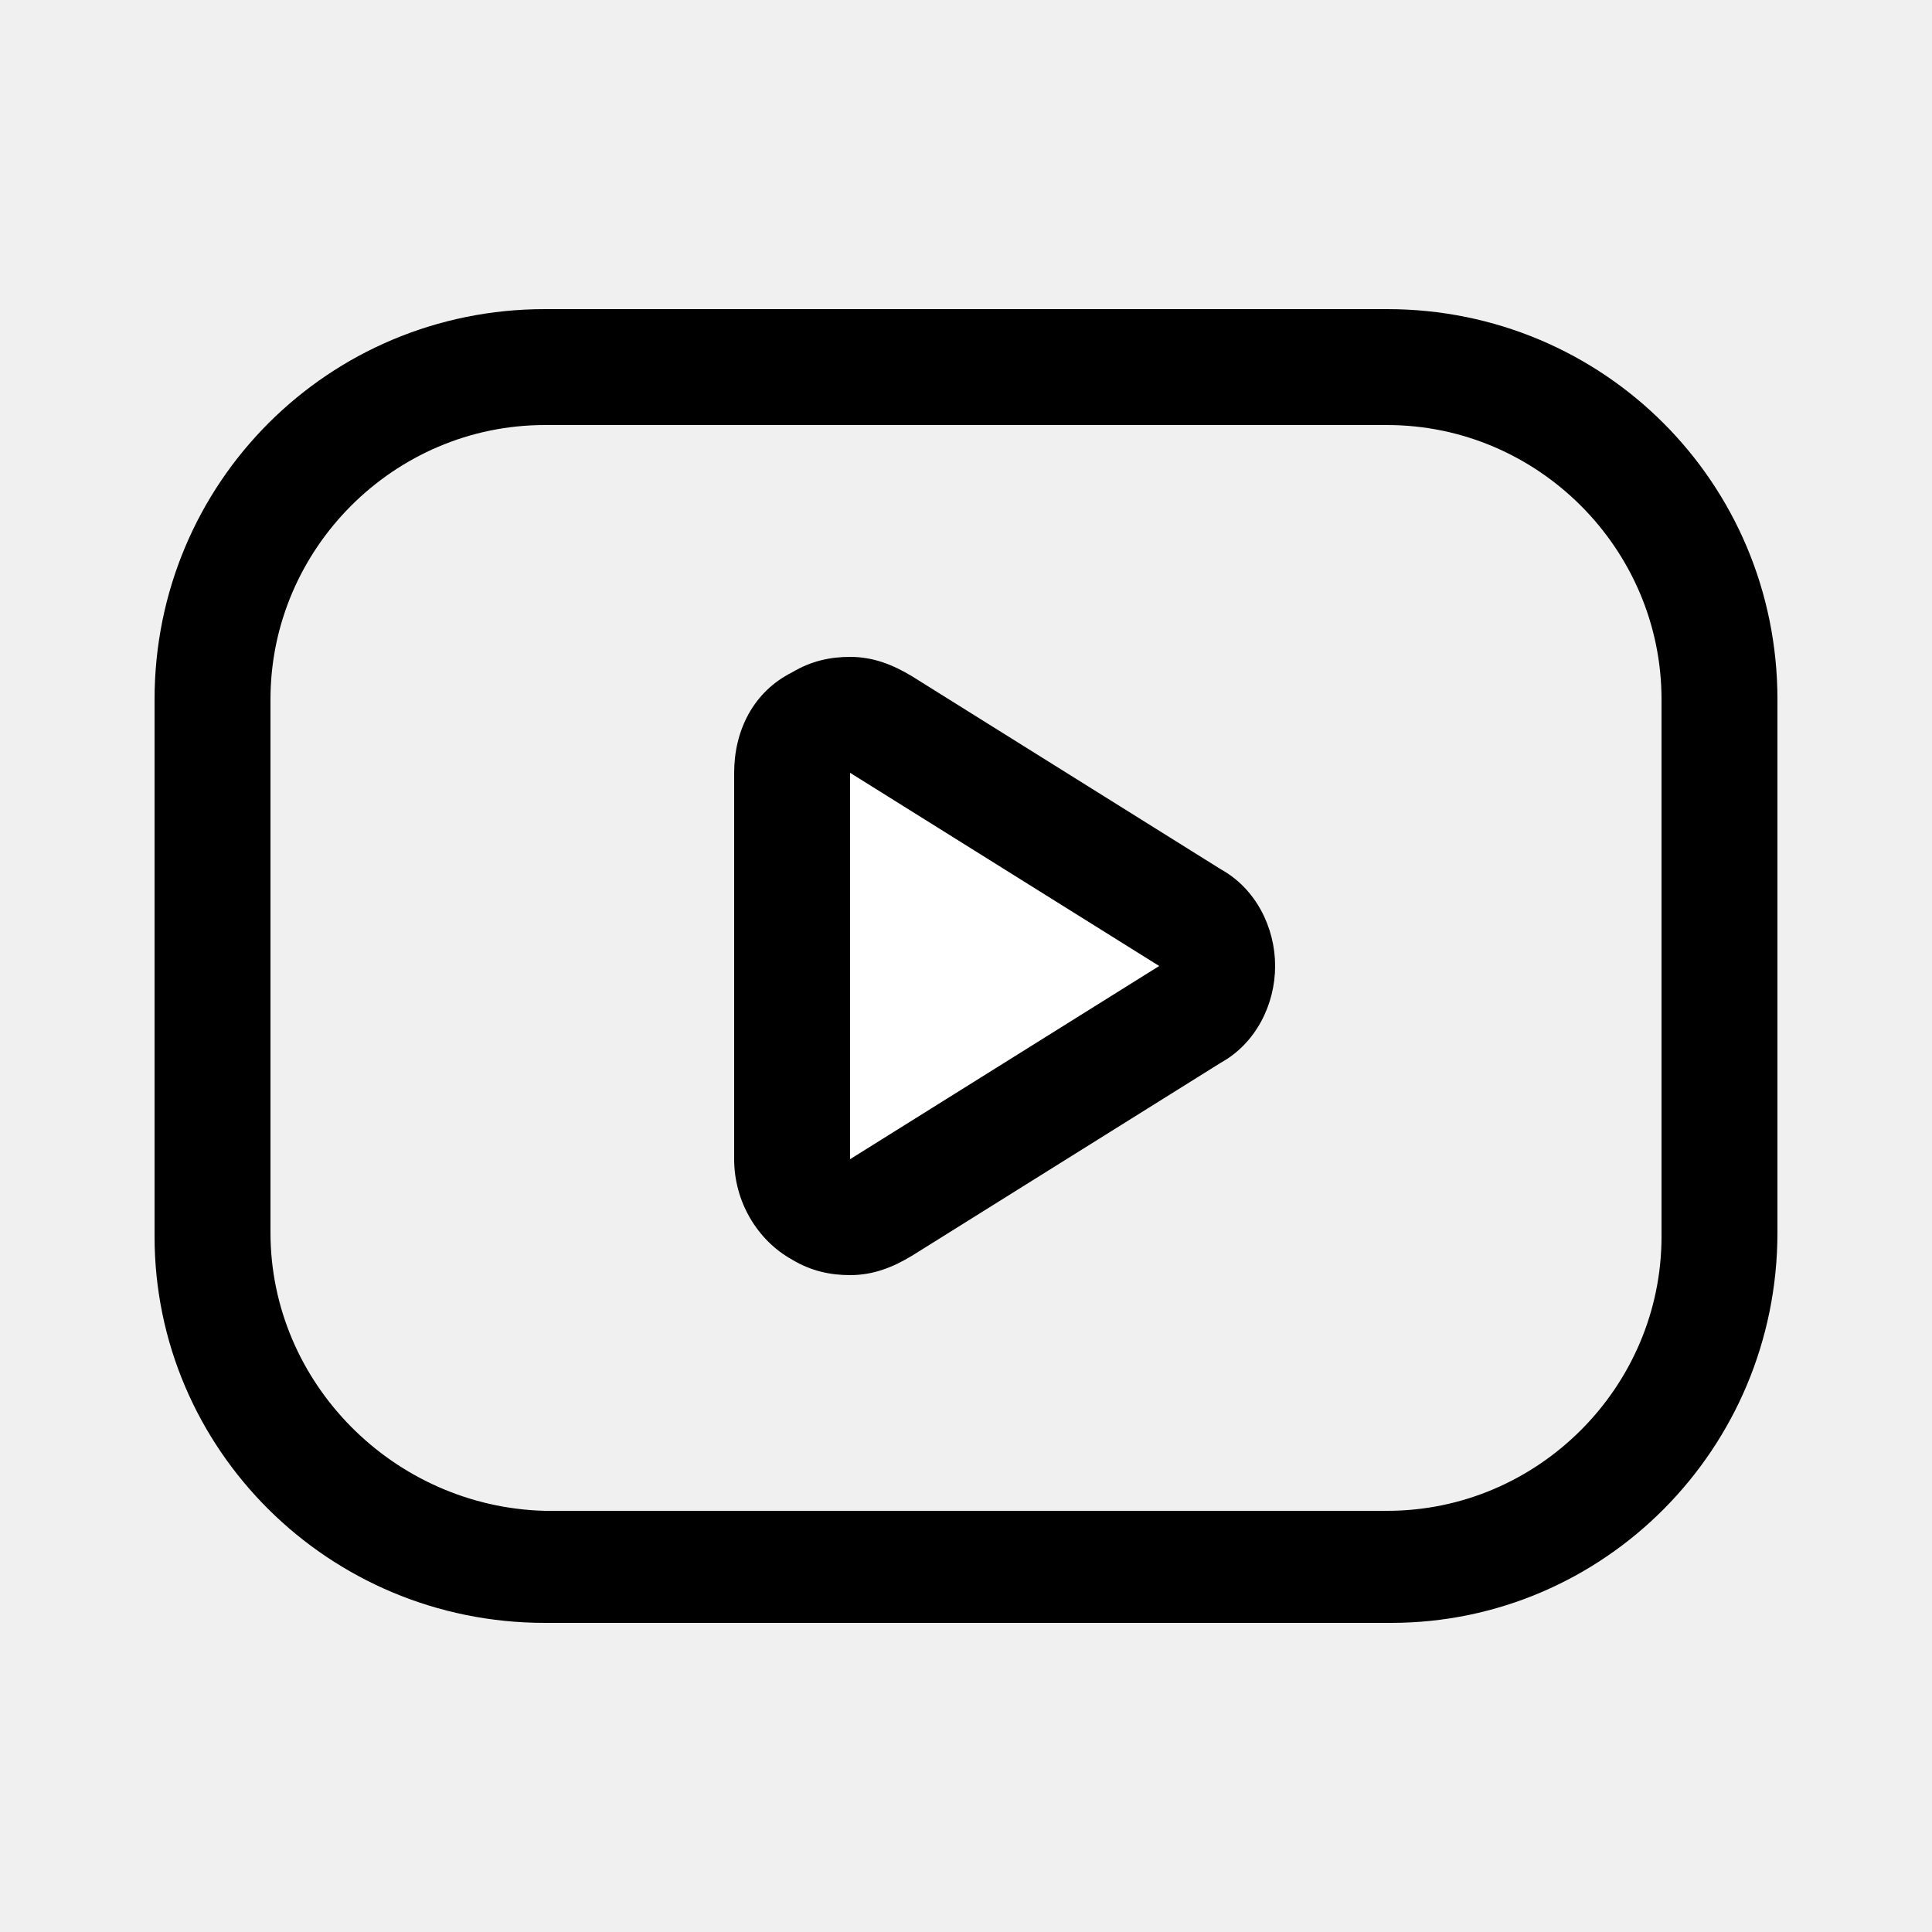
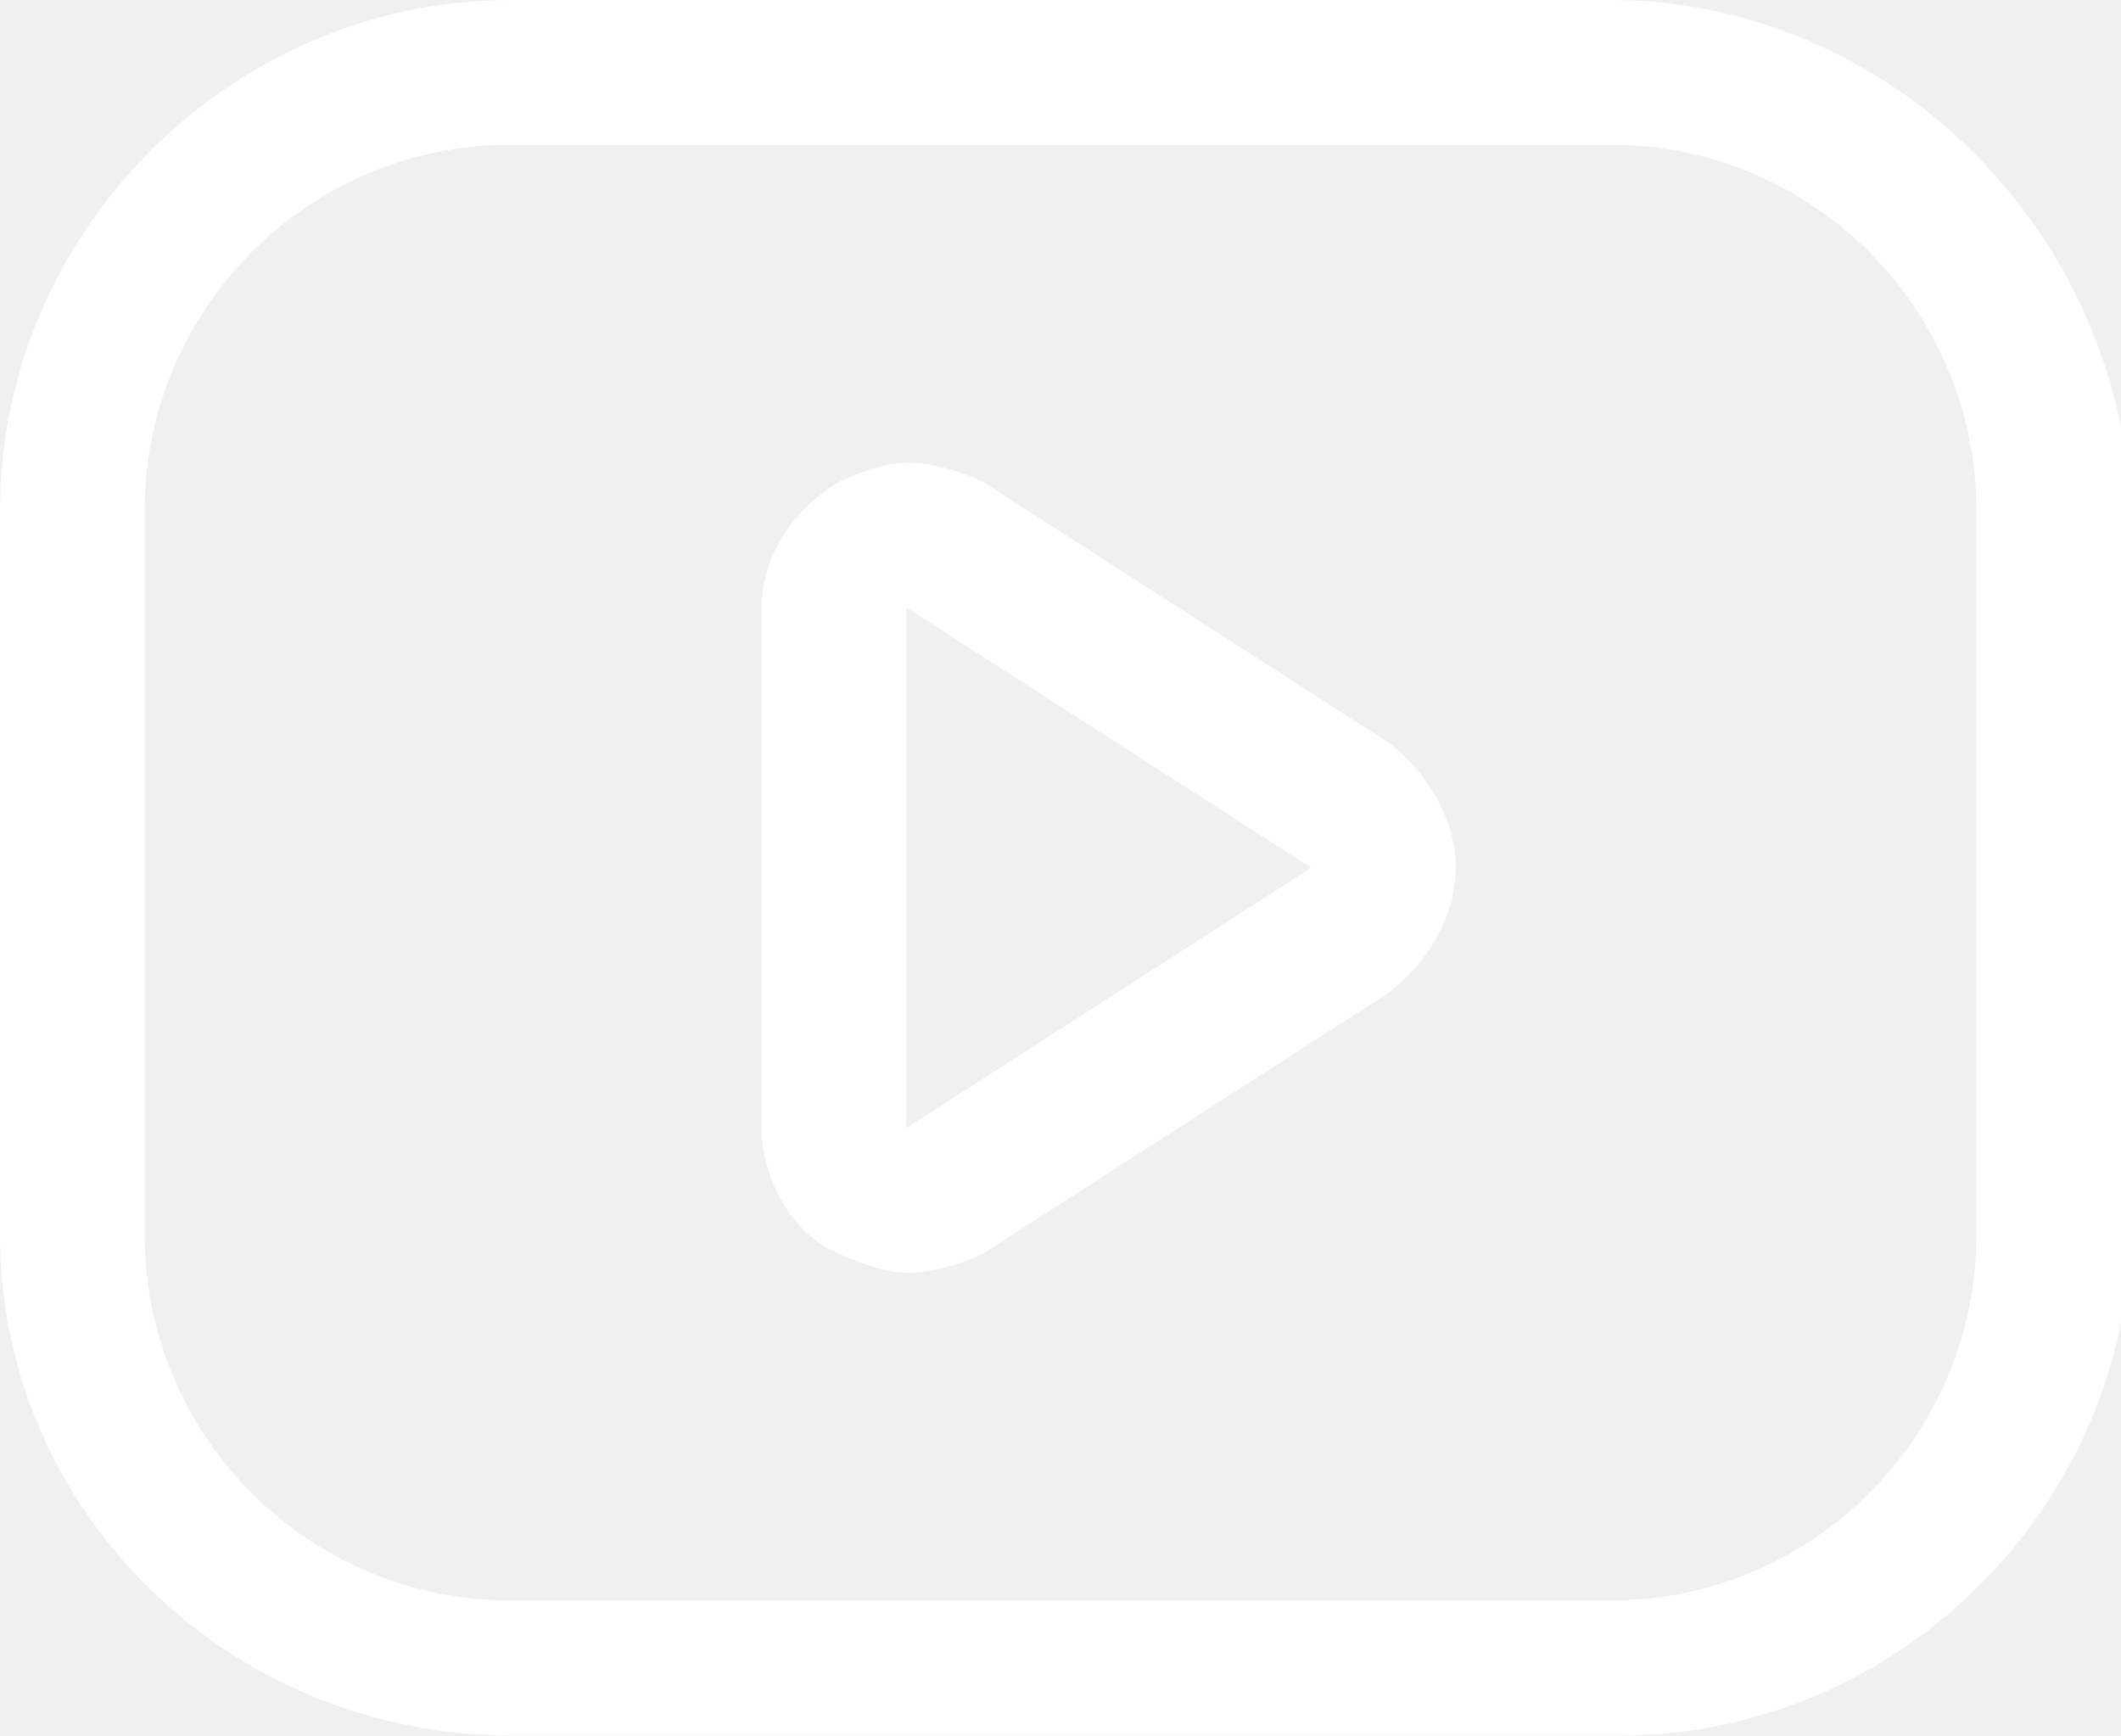
- <svg xmlns="http://www.w3.org/2000/svg" version="1.1" id="Слой_1" x="0px" y="0px" viewBox="0 0 50 50" style="enable-background:new 0 0 50 50;" xml:space="preserve">
+ <svg xmlns="http://www.w3.org/2000/svg" version="1.1" id="Слой_1" x="0px" y="0px" viewBox="0 0 22 18" style="enable-background:new 0 0 22 18;" xml:space="preserve">
  <style type="text/css">
	.st0{fill:#FFFFFF;}
</style>
  <g>
    <g>
-       <path d="M35.9,11c3.9,0,7.1,3.2,7.1,7.1v13.9c0,3.9-3.2,7.1-7.1,7.1H14.1C10.2,39,7,35.8,7,31.9V18.1c0-3.9,3.2-7.1,7.1-7.1H35.9     M35.9,8H14.1C8.5,8,4,12.5,4,18.1v13.9C4,37.5,8.5,42,14.1,42h21.9C41.5,42,46,37.5,46,31.9V18.1C46,12.5,41.5,8,35.9,8L35.9,8z" />
+       <path class="st0" d="M16.7,1.5c2.1,0,3.8,1.7,3.8,3.8v7.5c0,2.1-1.7,3.8-3.8,3.8H5.3c-2.1,0-3.8-1.7-3.8-3.8V5.3    c0-2.1,1.7-3.8,3.8-3.8H16.7 M16.7,0H5.3C2.4,0,0,2.4,0,5.3v7.5C0,15.7,2.4,18,5.3,18h11.5c2.9,0,5.3-2.4,5.3-5.3V5.3    C22,2.4,19.6,0,16.7,0L16.7,0z" />
    </g>
    <g>
-       <path class="st0" d="M22,31.5c-0.3,0-0.5-0.1-0.7-0.2c-0.5-0.3-0.8-0.8-0.8-1.3V20c0-0.5,0.3-1,0.8-1.3c0.2-0.1,0.5-0.2,0.7-0.2    c0.3,0,0.6,0.1,0.8,0.2l8,5c0.4,0.3,0.7,0.8,0.7,1.3s-0.3,1-0.7,1.3l-8,5C22.6,31.4,22.3,31.5,22,31.5z" />
-       <path d="M22,20l8,5l-8,5V20 M22,17c-0.5,0-1,0.1-1.5,0.4c-1,0.5-1.5,1.5-1.5,2.6v10c0,1.1,0.6,2.1,1.5,2.6c0.5,0.3,1,0.4,1.5,0.4    c0.6,0,1.1-0.2,1.6-0.5l8-5C32.5,27,33,26,33,25s-0.5-2-1.4-2.5l-8-5C23.1,17.2,22.6,17,22,17L22,17z" />
+       <path class="st0" d="M9.4,6.3L13.6,9l-4.2,2.7V6.3 M9.4,4.8C9.2,4.8,8.9,4.9,8.7,5C8.2,5.3,7.9,5.8,7.9,6.3v5.4    c0,0.5,0.3,1.1,0.8,1.3c0.2,0.1,0.5,0.2,0.7,0.2c0.3,0,0.6-0.1,0.8-0.2l4.2-2.7c0.4-0.3,0.7-0.8,0.7-1.3s-0.3-1-0.7-1.3l-4.2-2.7    C10,4.9,9.7,4.8,9.4,4.8L9.4,4.8z" />
    </g>
  </g>
</svg>
